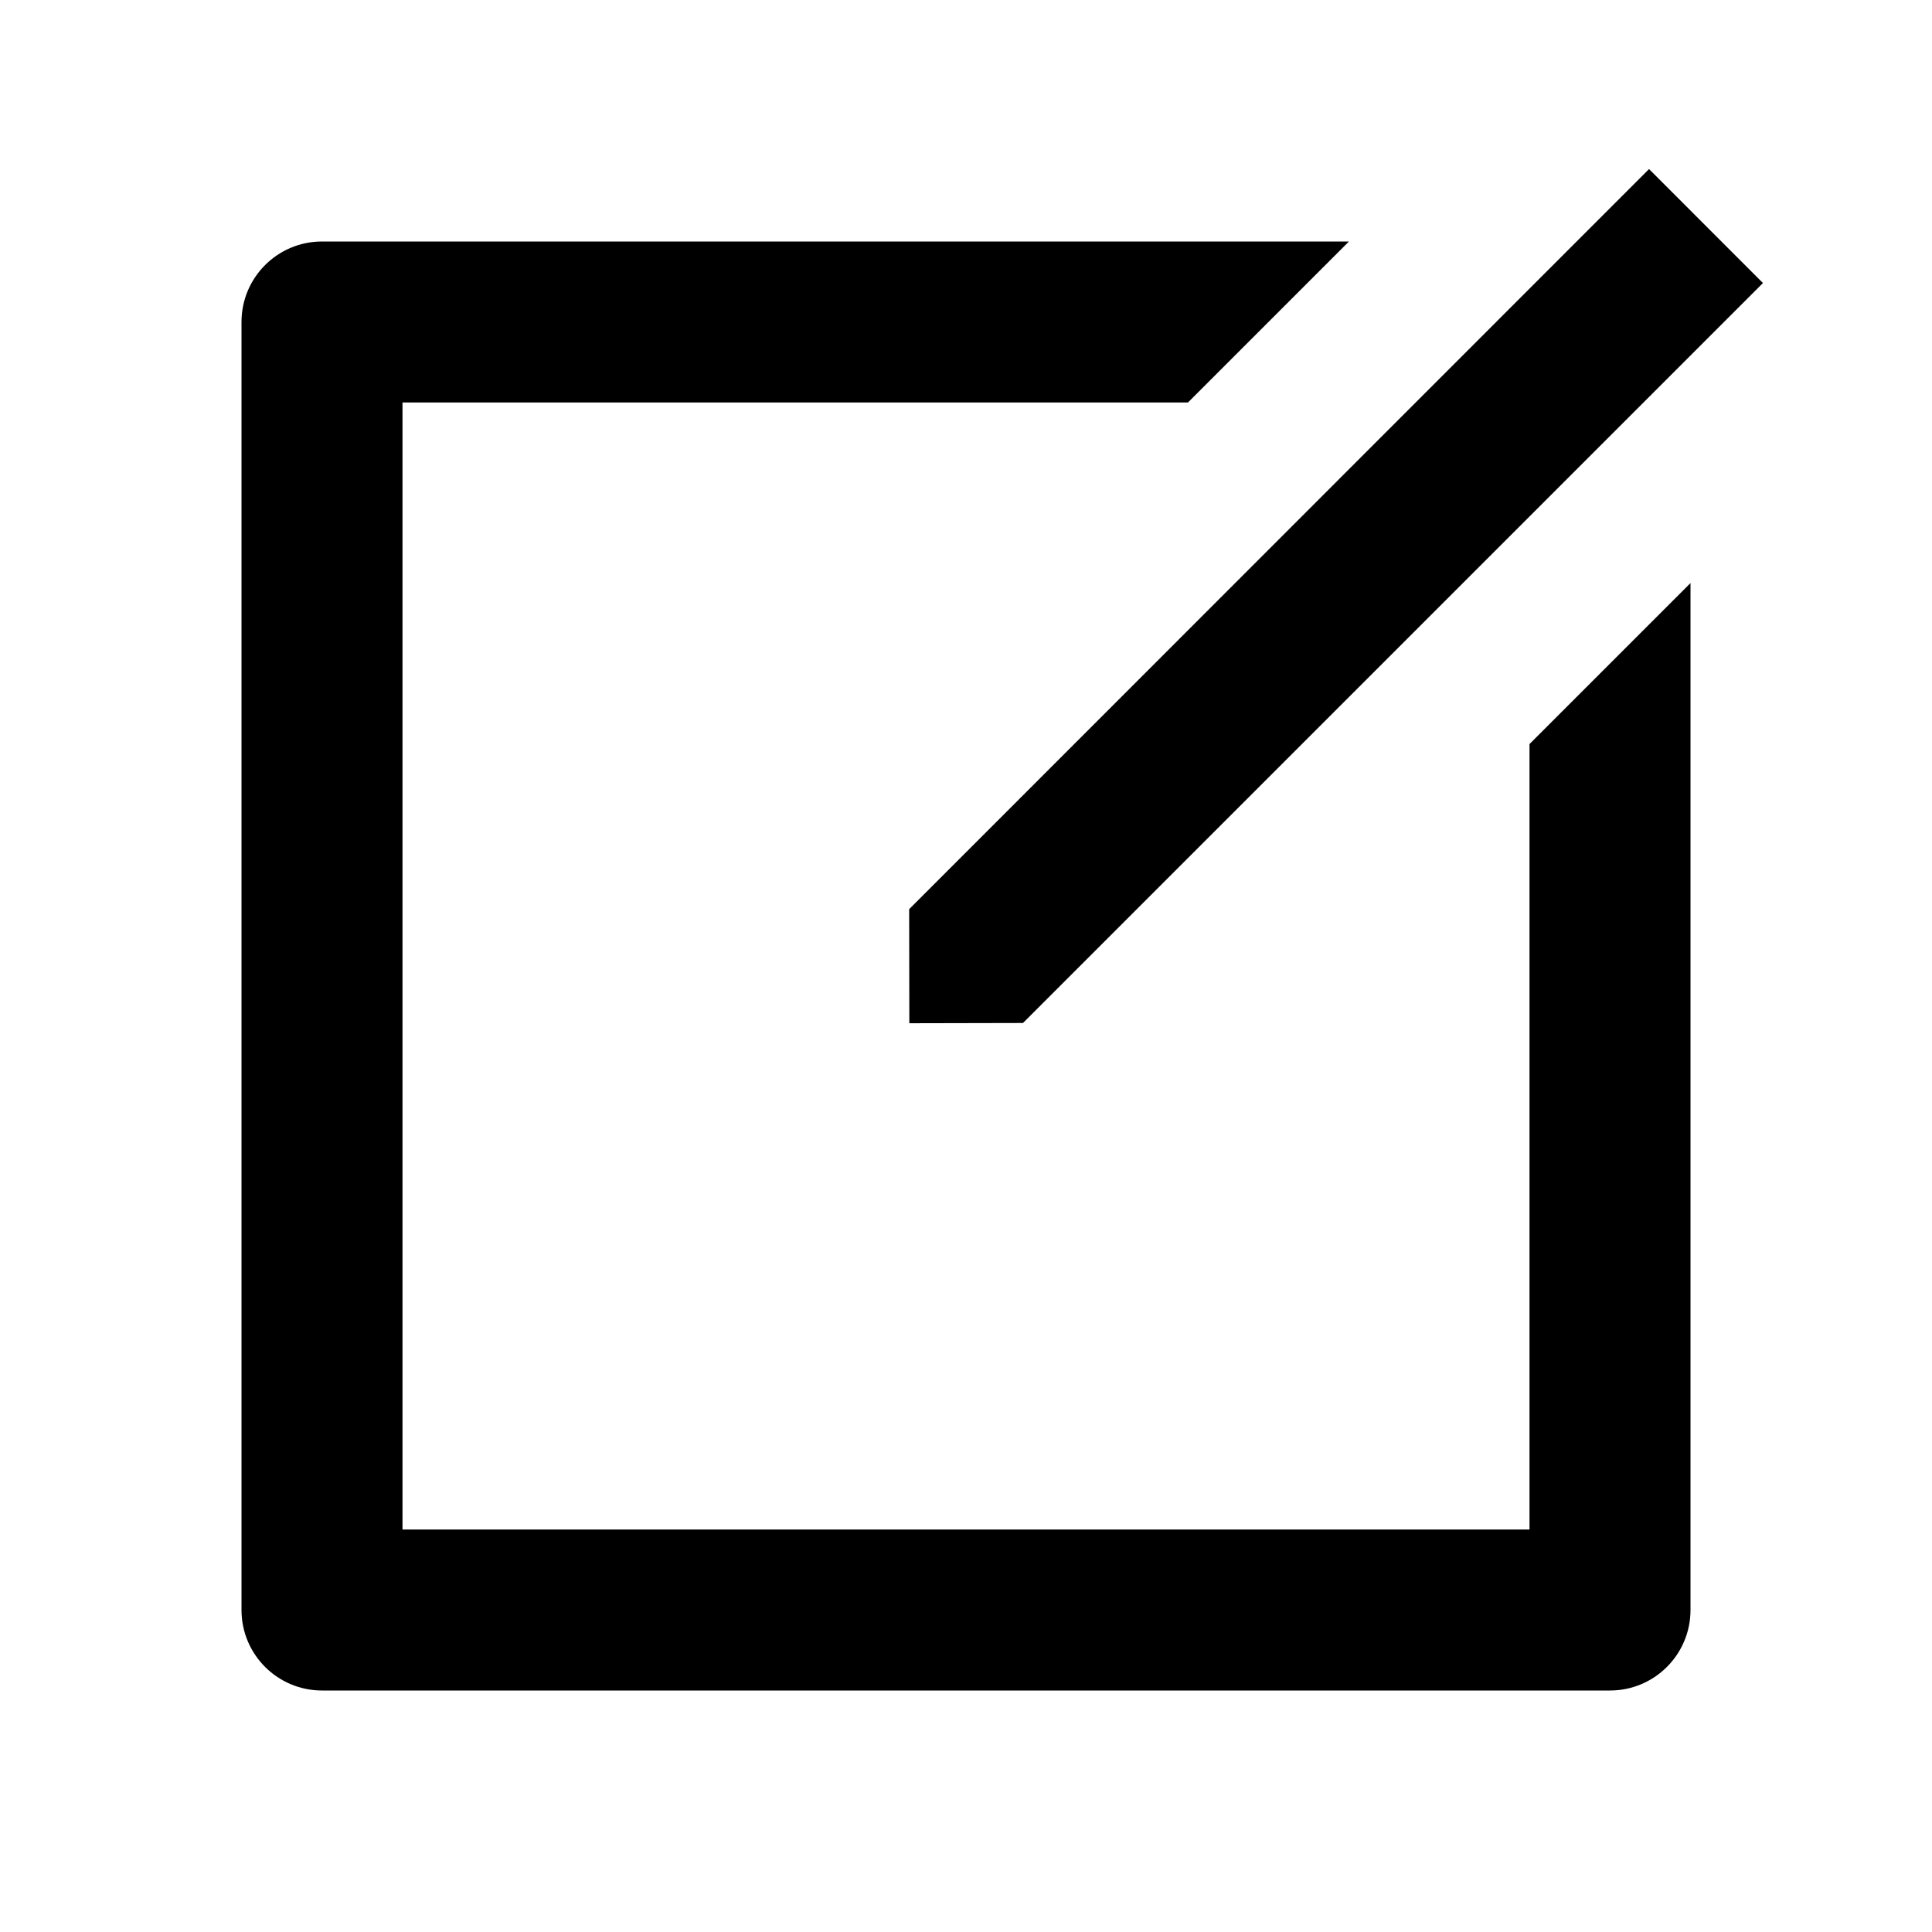
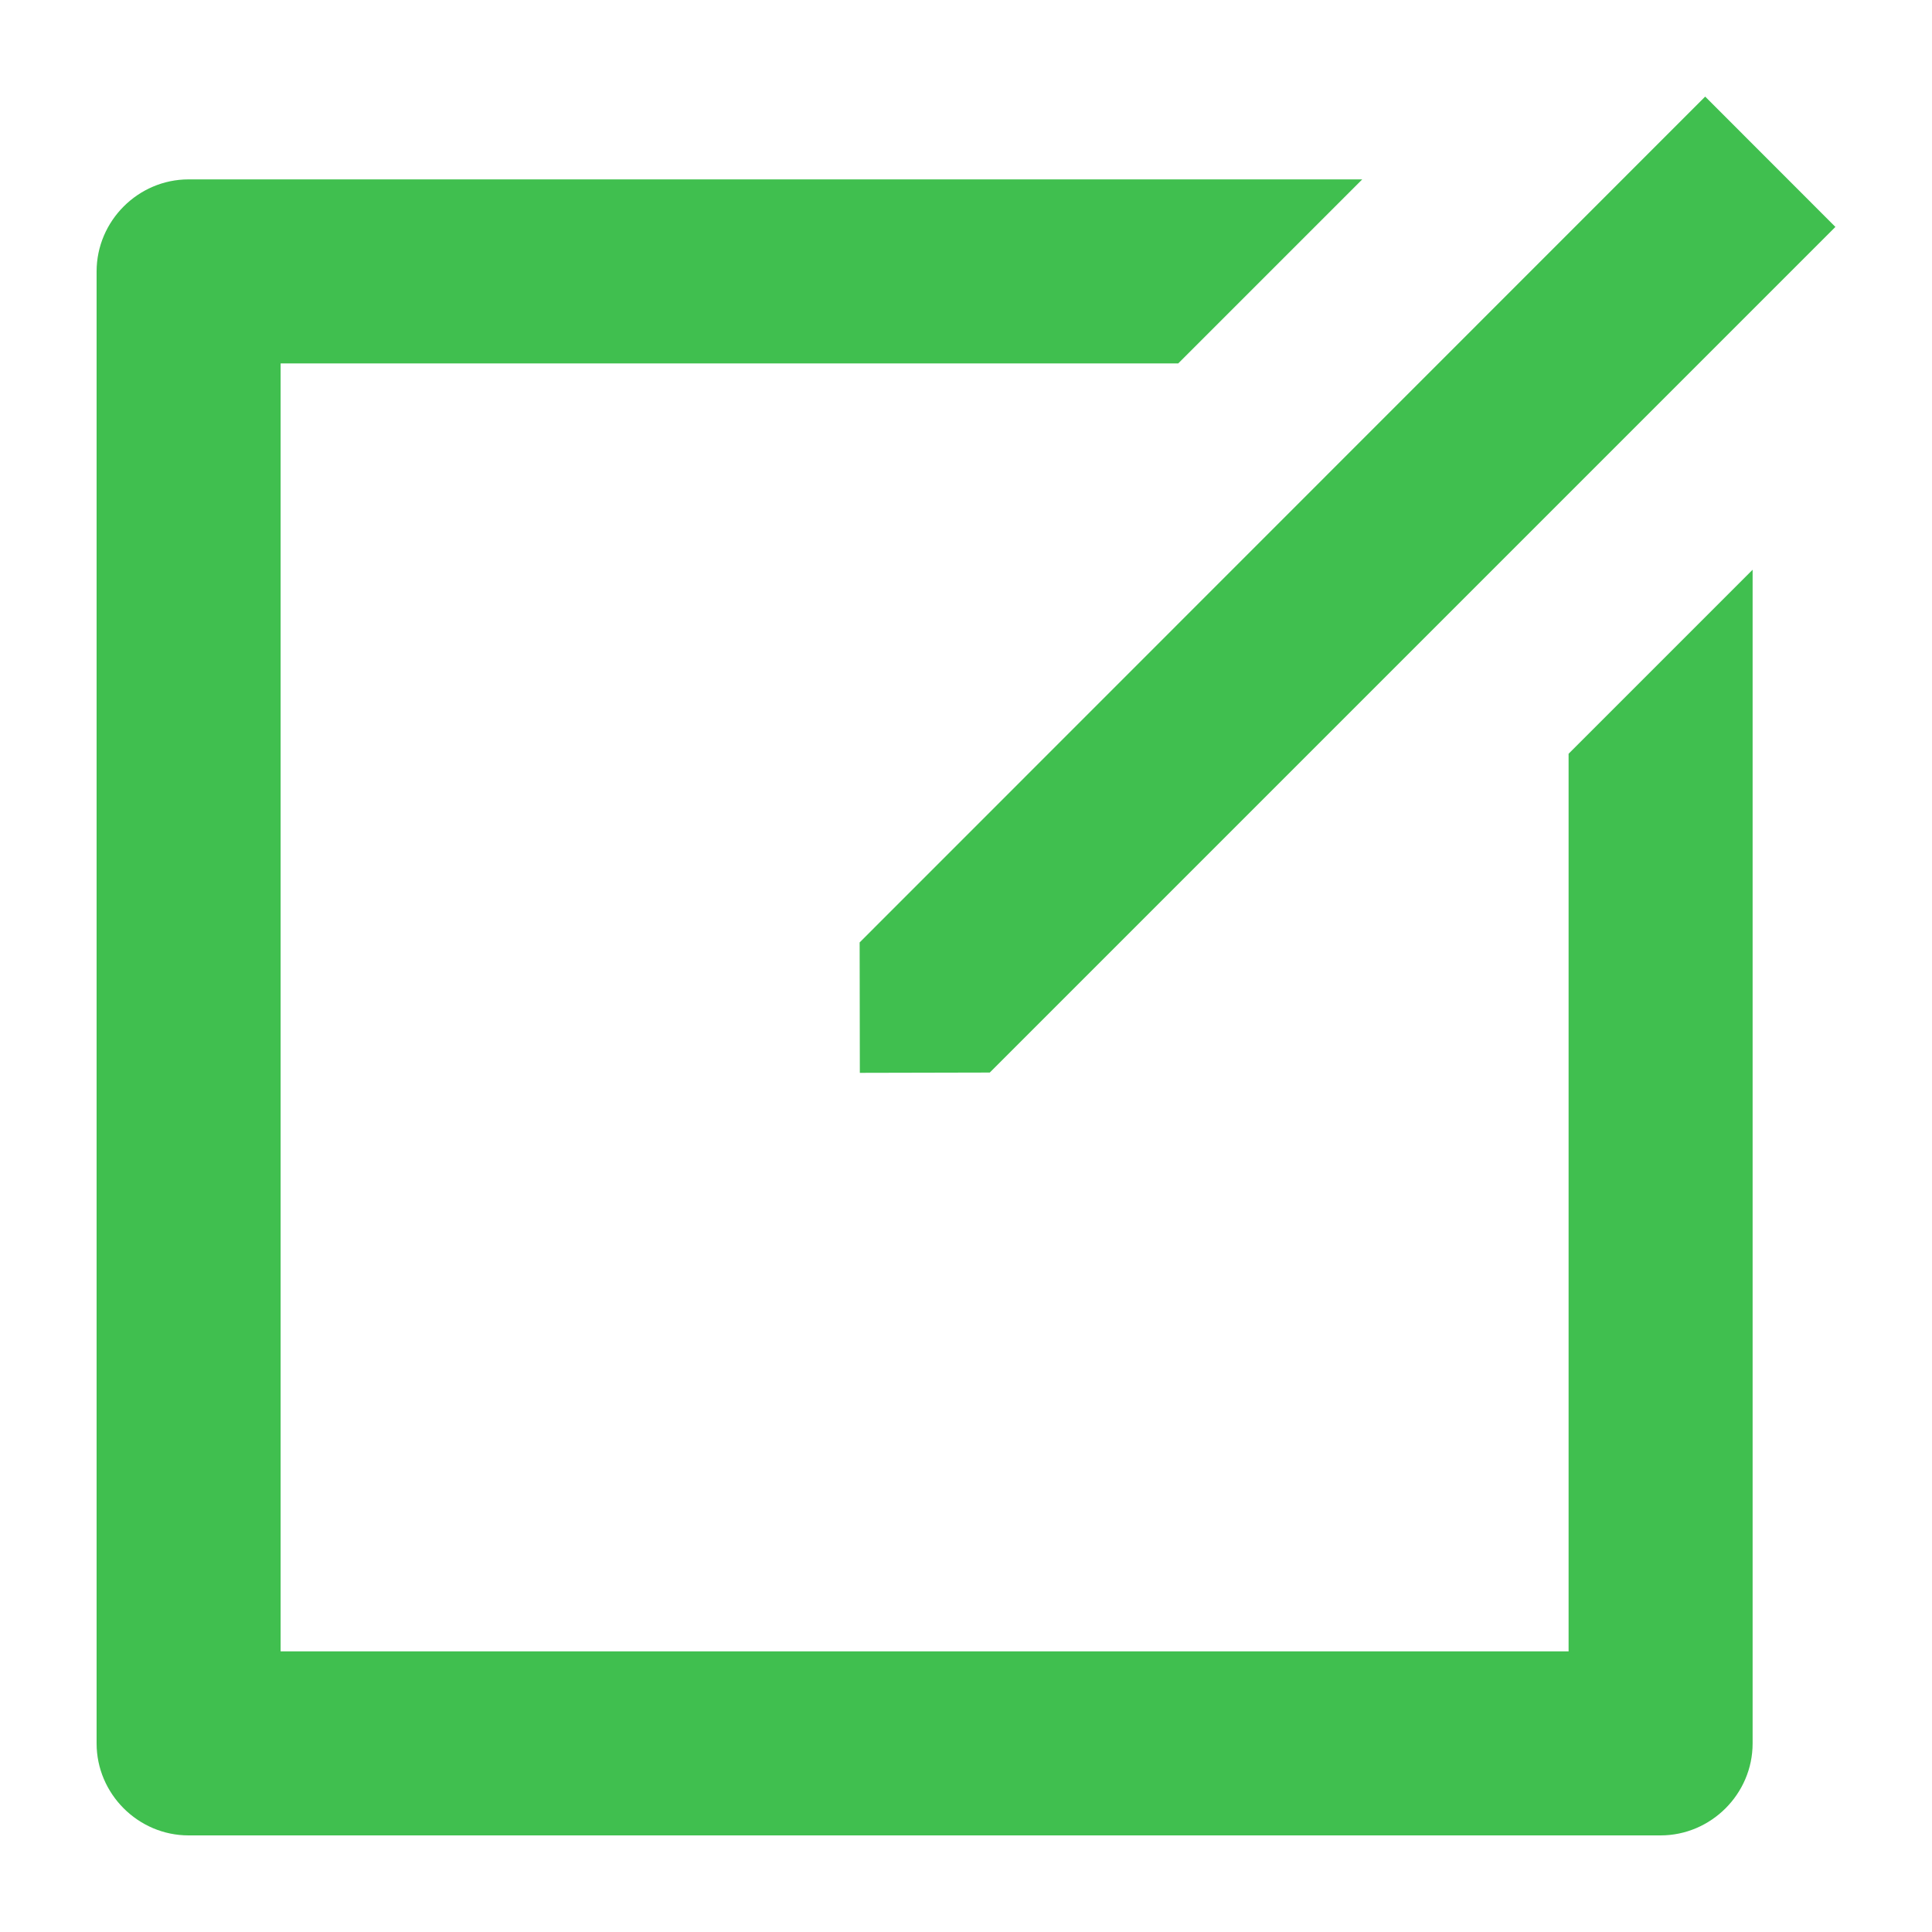
- <svg xmlns="http://www.w3.org/2000/svg" viewBox="0 0 24 24">
-   <path d="m0 0h24v24h-24z" fill="none" />
-   <path d="m16.757 3-2 2h-9.757v14h14v-9.757l2-2v12.757a1 1 0 0 1 -1 1h-16a1 1 0 0 1 -1-1v-16a1 1 0 0 1 1-1zm3.728-.9 1.415 1.416-9.192 9.192-1.412.003-.002-1.417z" />
+ <svg xmlns="http://www.w3.org/2000/svg" clip-rule="evenodd" fill-rule="evenodd" stroke-linejoin="round" stroke-miterlimit="2" viewBox="0 0 20 20">
+   <path d="m14.102 1.857-1.905 1.905h-9.292v13.333h13.333v-9.292l1.905-1.905v12.15c0 .522-.43.952-.953.952h-15.238c-.522 0-.952-.43-.952-.952v-15.238c0-.523.43-.953.952-.953h12.15zm3.55-.857 1.348 1.349-8.754 8.754-1.345.003-.002-1.35z" fill="#40bf4f" fill-rule="nonzero" />
</svg>
